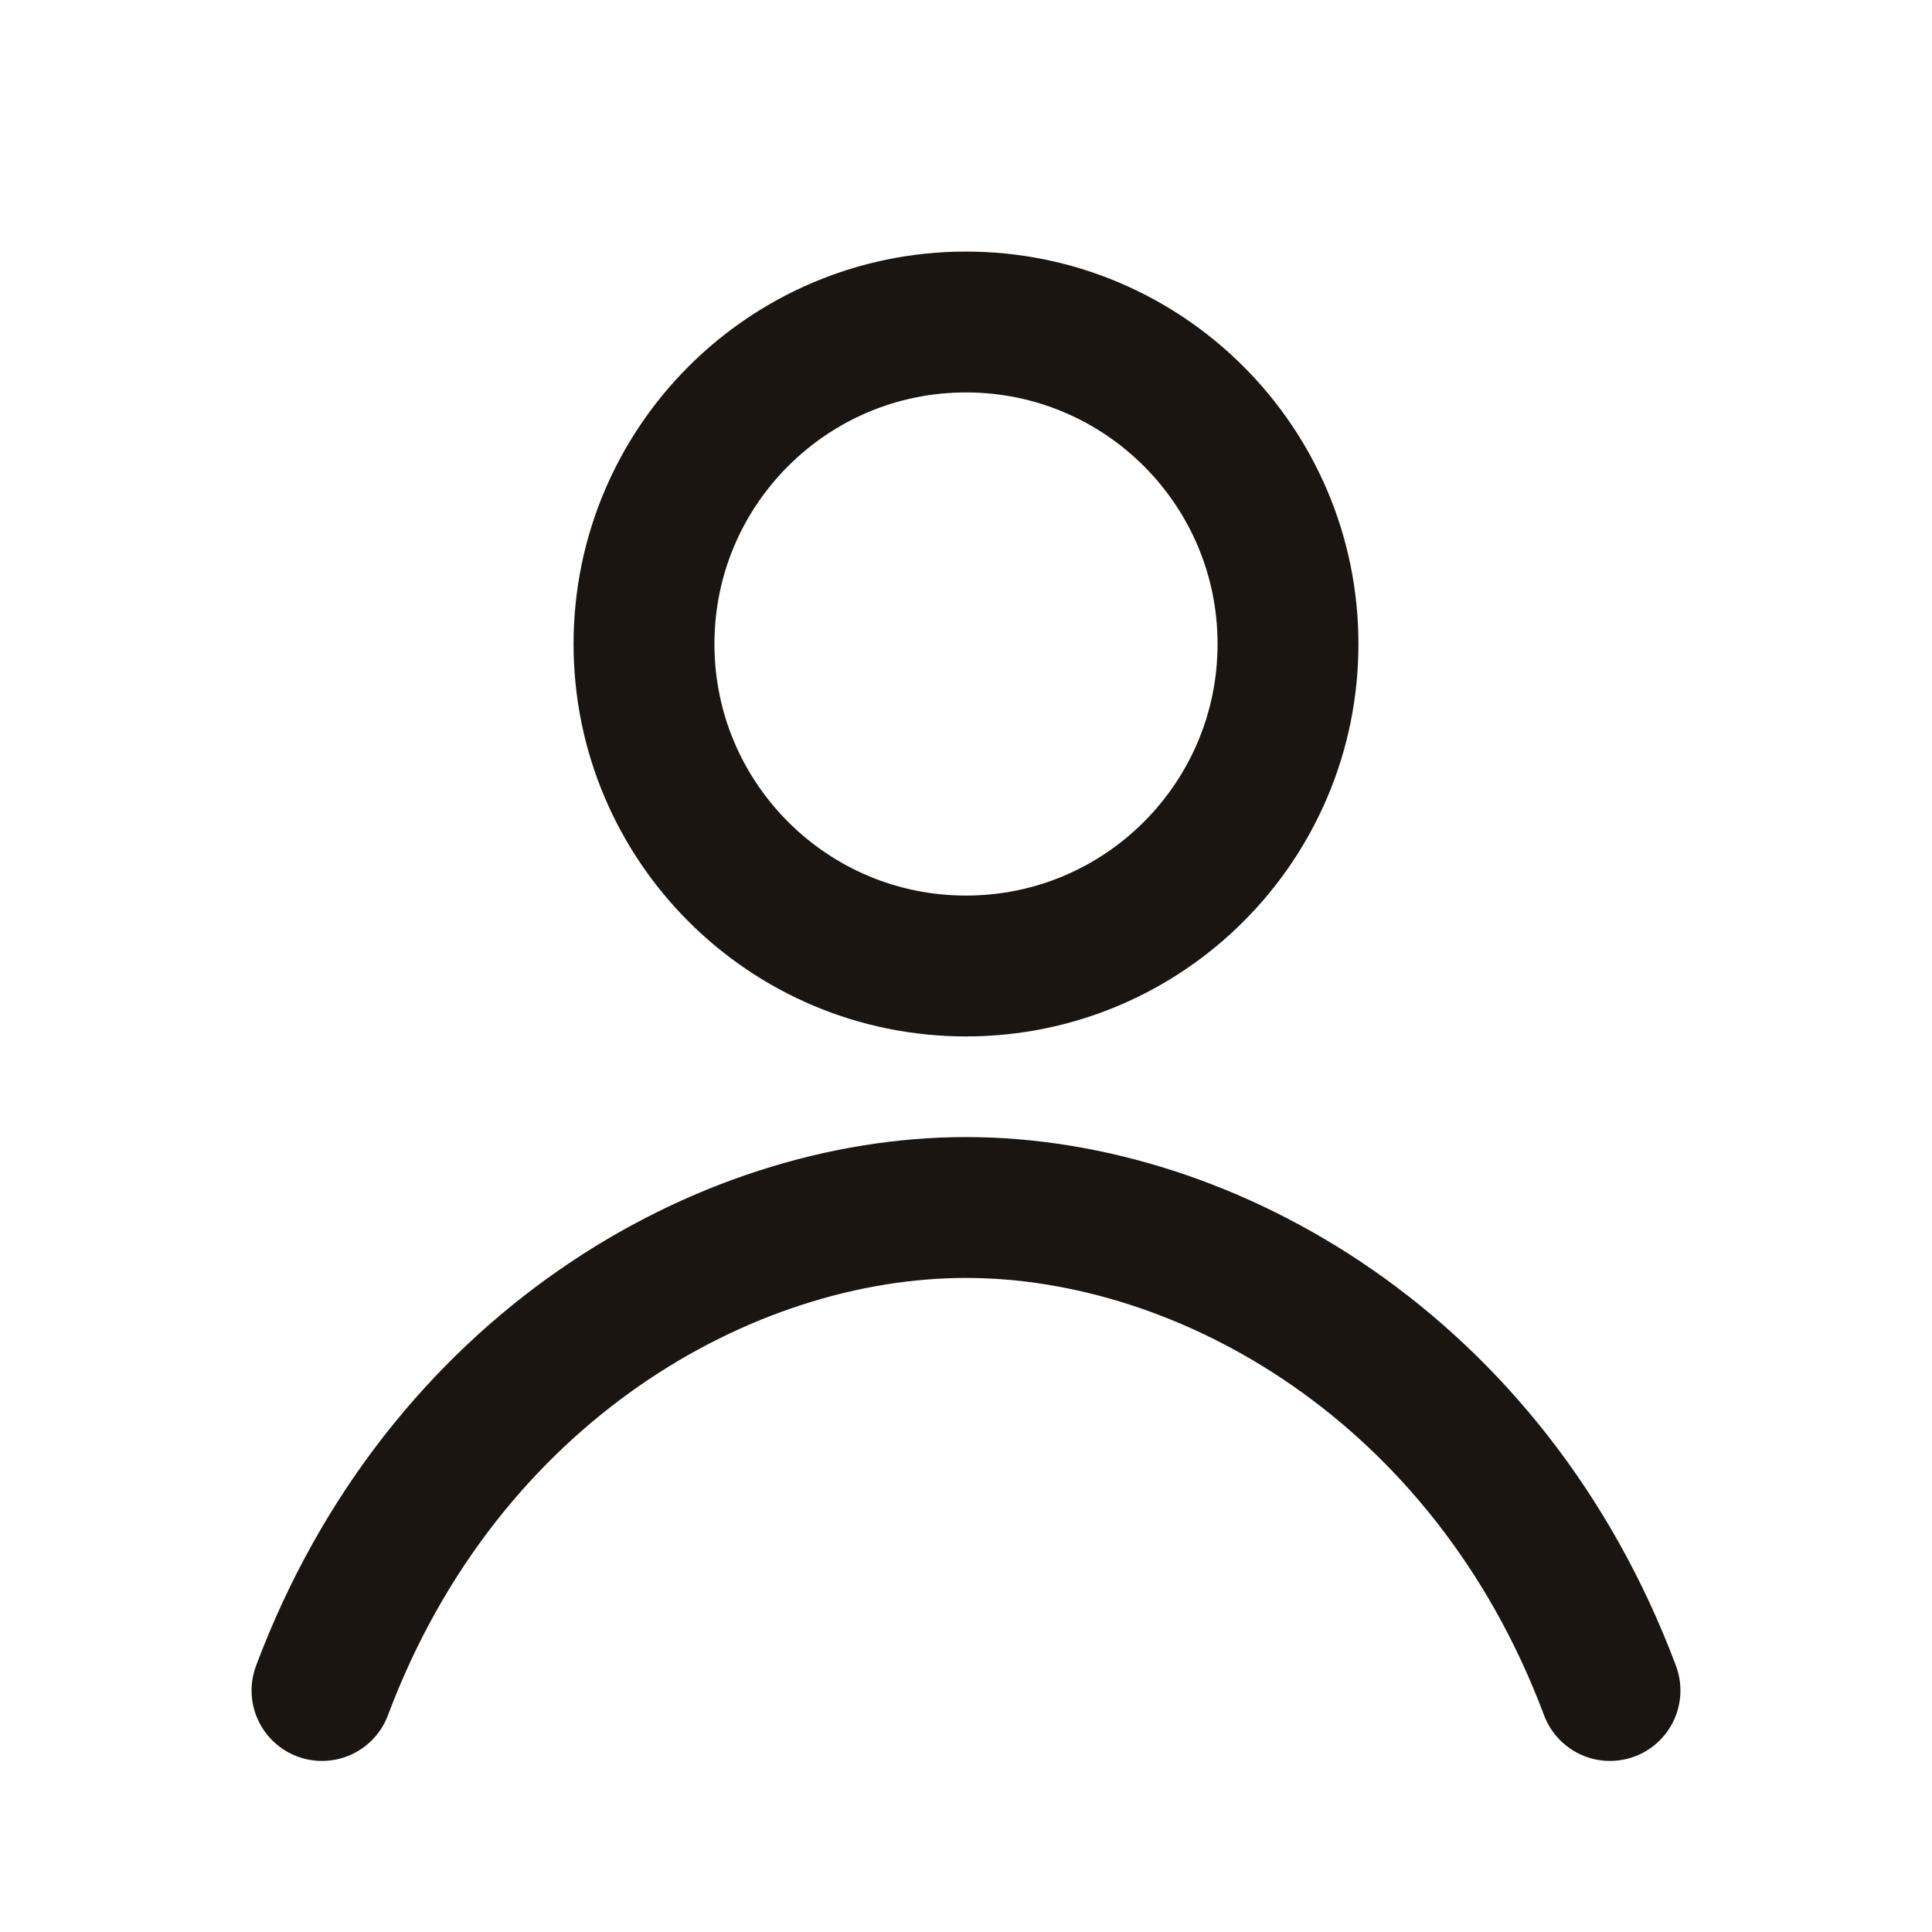
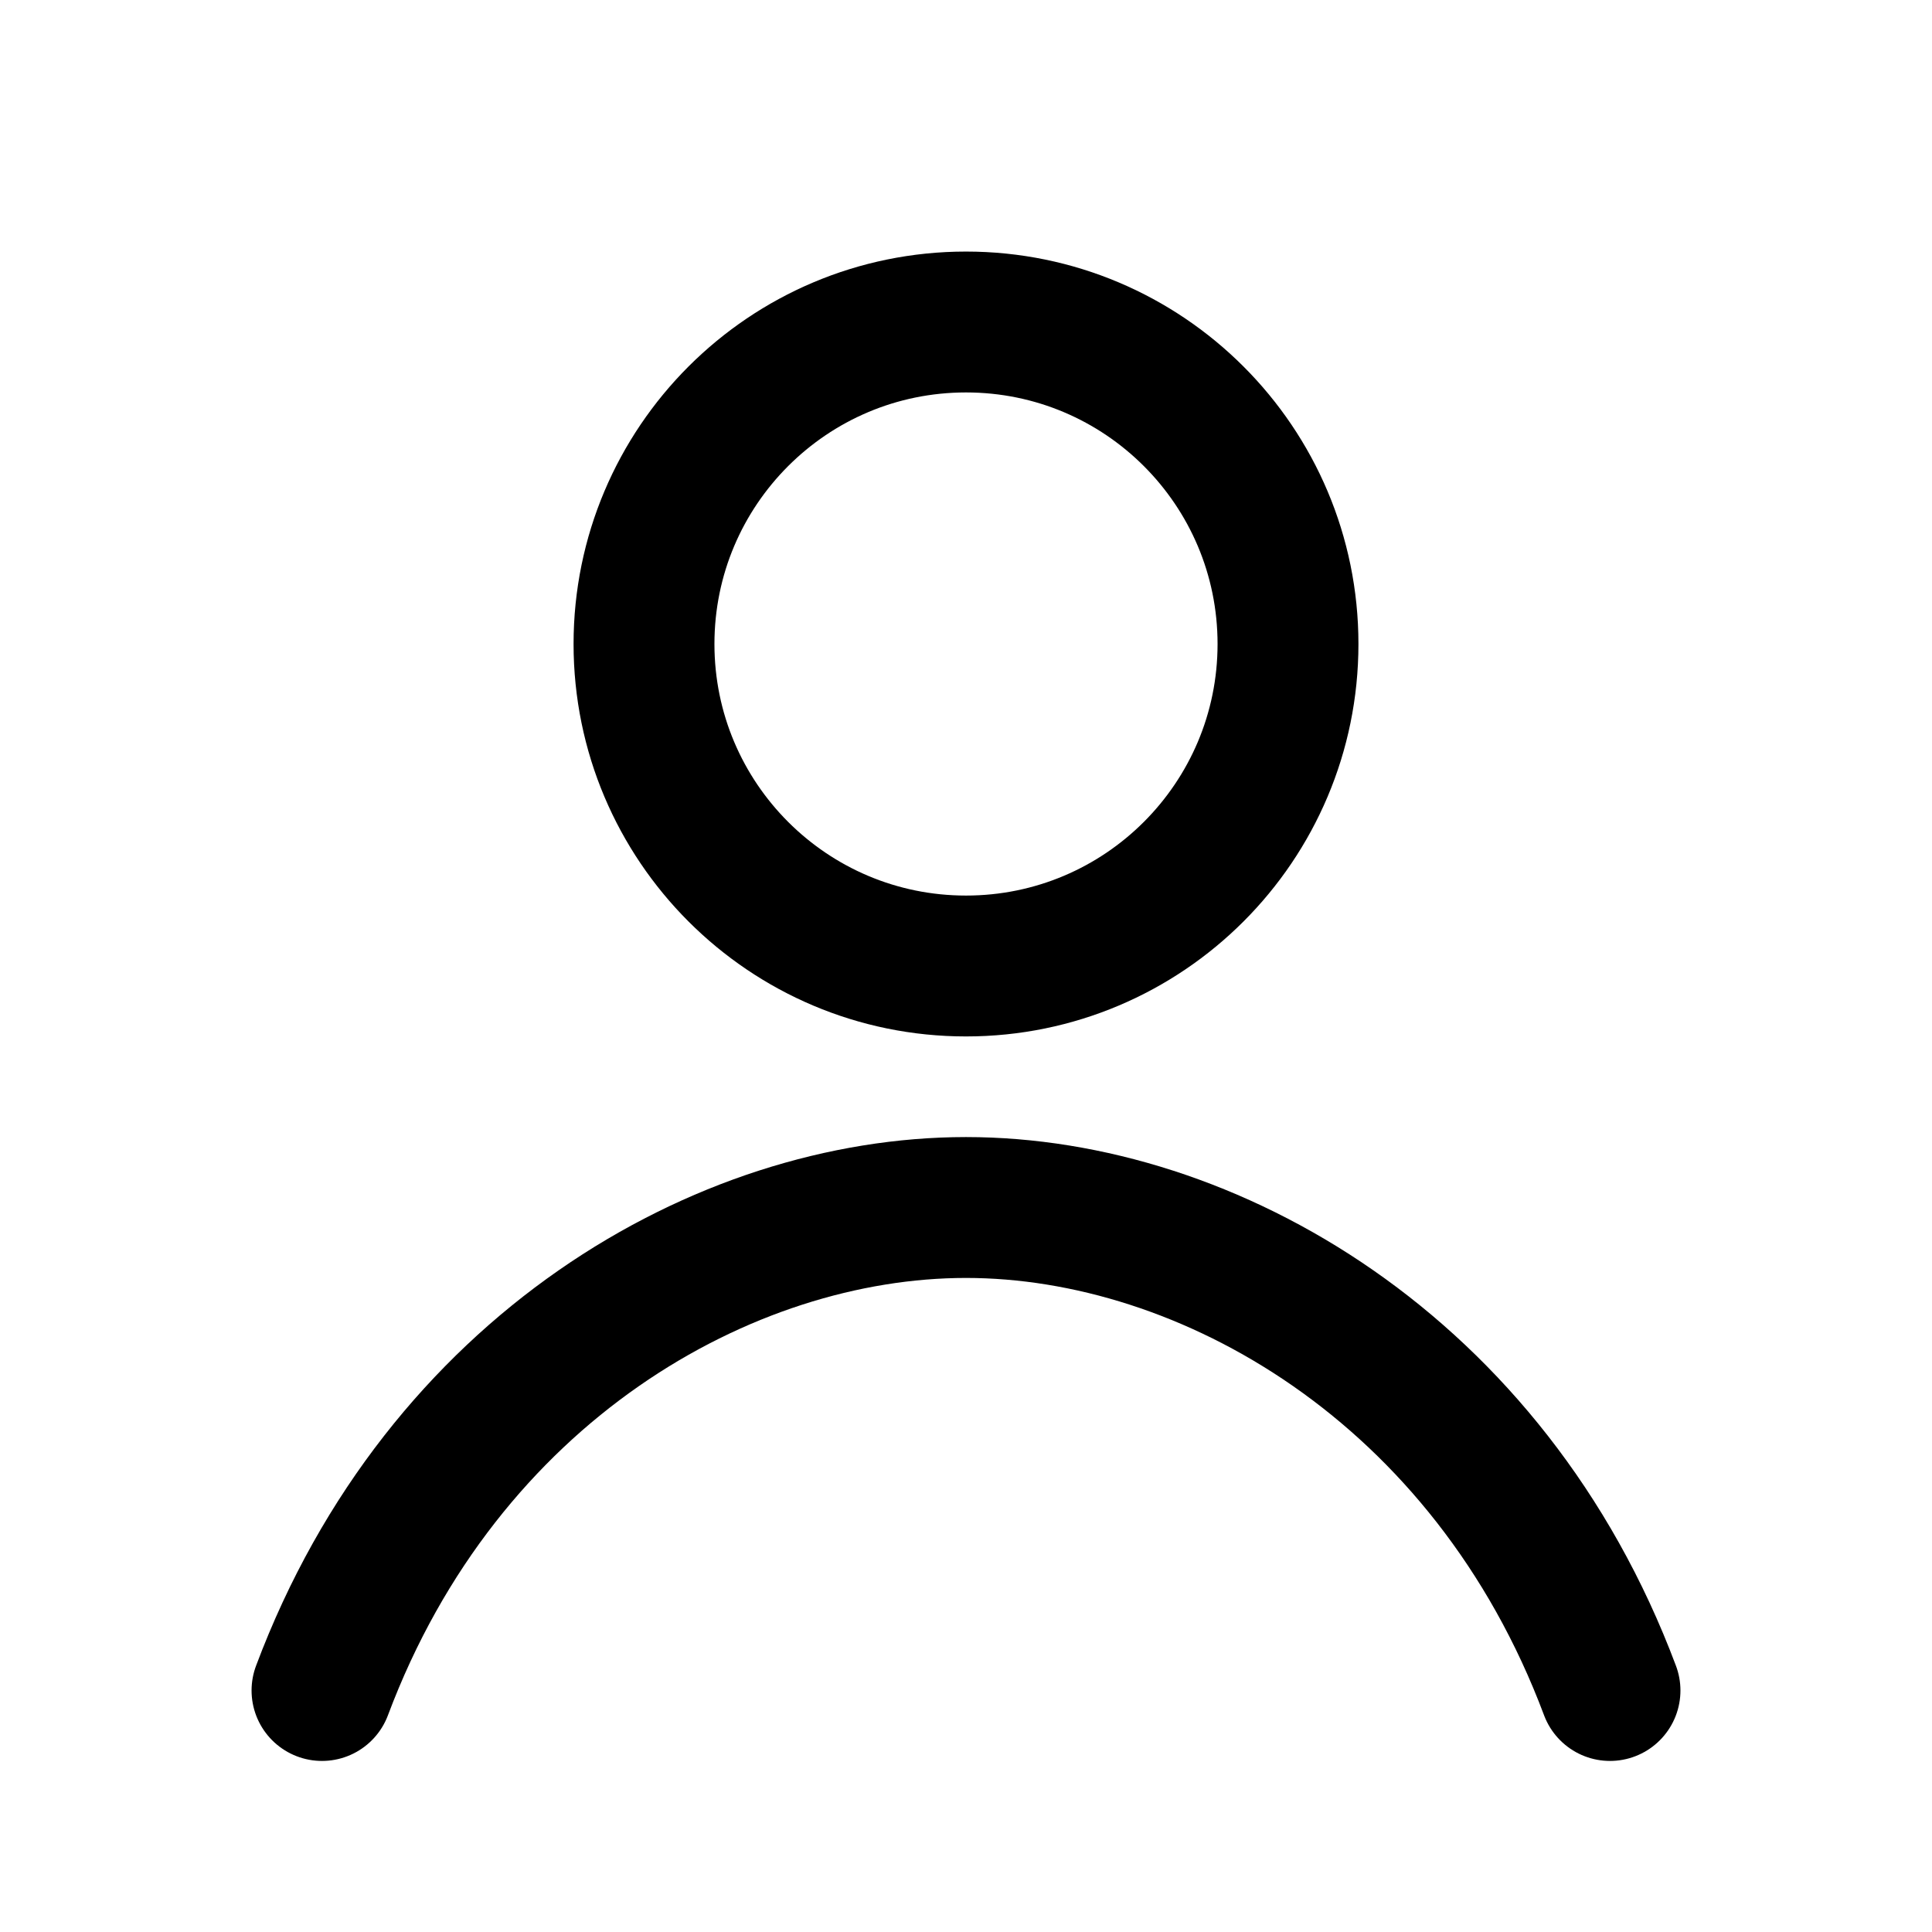
- <svg xmlns="http://www.w3.org/2000/svg" viewBox="0 0 24 24" width="24" height="24" fill="none" stroke="#1B1512" stroke-width="1.75" stroke-linecap="round" stroke-linejoin="round">
+ <svg xmlns="http://www.w3.org/2000/svg" viewBox="0 0 24 24" width="24" height="24" fill="none" stroke="currentColor" stroke-width="1.75" stroke-linecap="round" stroke-linejoin="round">
  <circle cx="12" cy="8" r="4" />
  <path d="M4 21c1.5-4 5-6 8-6s6.5 2 8 6" />
</svg>
